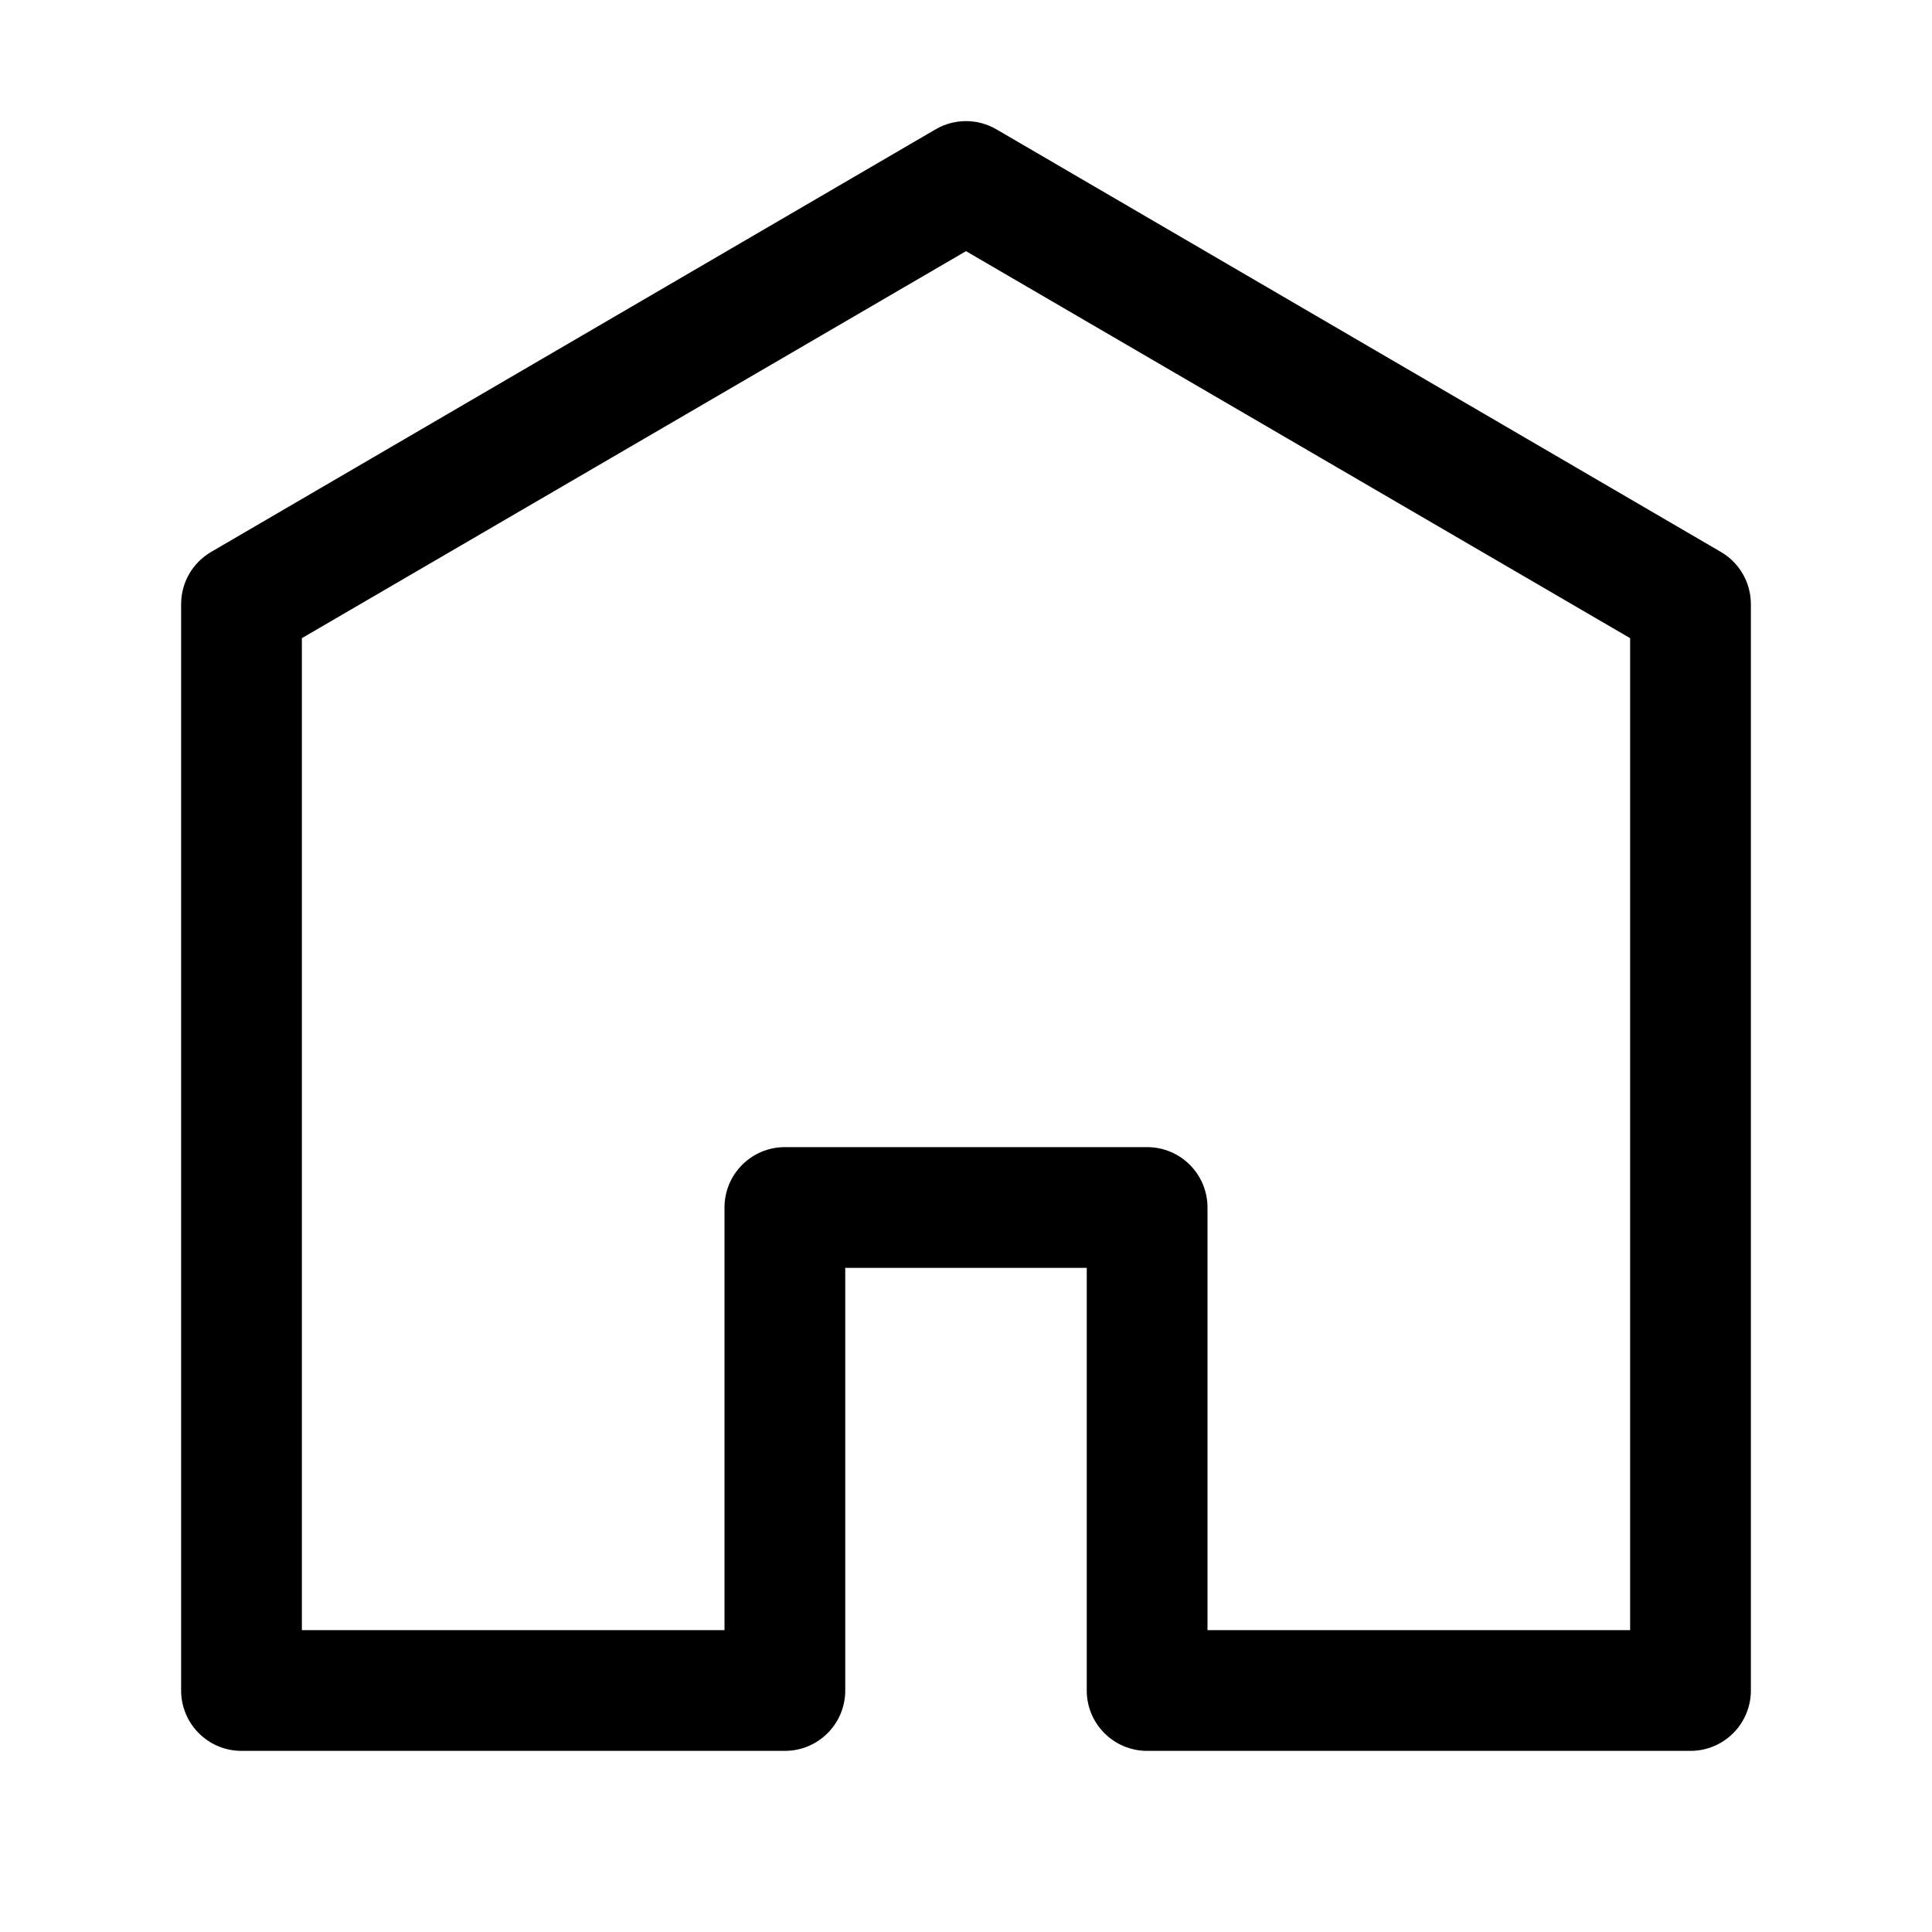
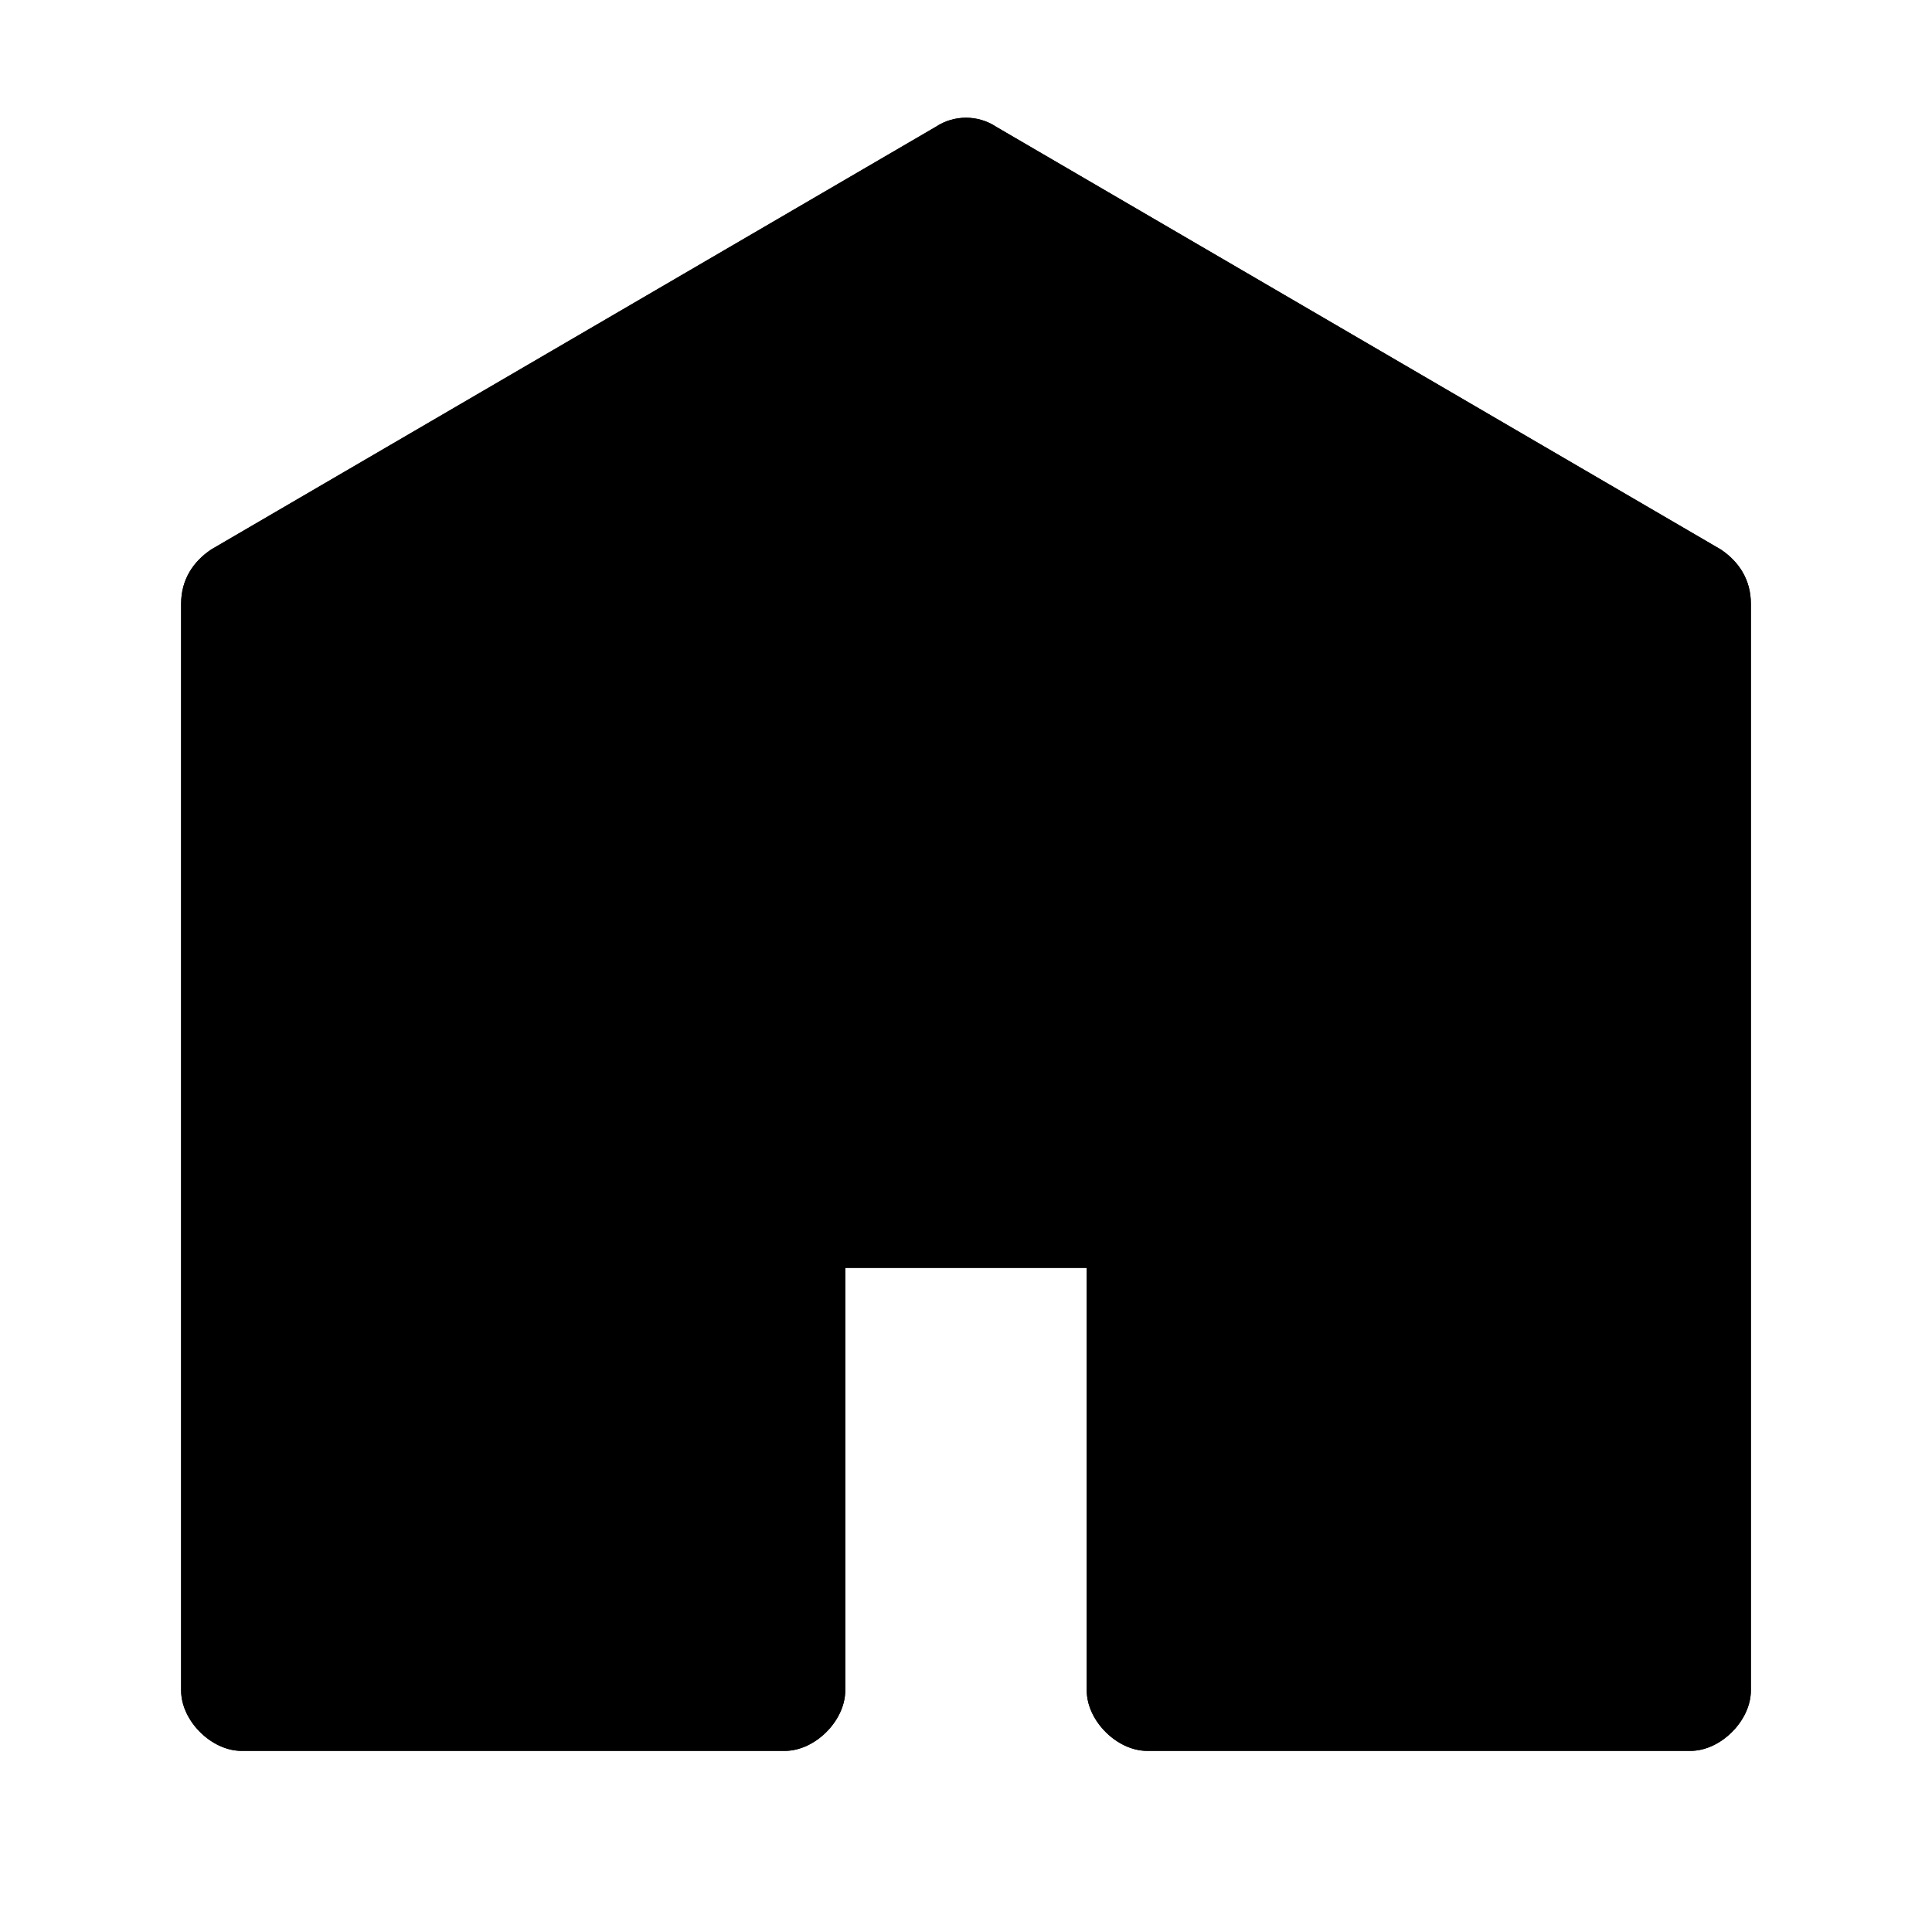
- <svg xmlns="http://www.w3.org/2000/svg" viewBox="0 0 32 32">
-   <path d="M28.5,9.14l-12-7a1,1,0,0,0-1,0l-12,7A1,1,0,0,0,3,10V28a1,1,0,0,0,1,1h9a1,1,0,0,0,1-1V21h4v7a1,1,0,0,0,1,1h9a1,1,0,0,0,1-1V10A1,1,0,0,0,28.5,9.14ZM27,27H20V20a1,1,0,0,0-1-1H13a1,1,0,0,0-1,1v7H5V10.57L16,4.16l11,6.41Z" />
+ <svg xmlns="http://www.w3.org/2000/svg" version="1.1" id="Layer_1" x="0px" y="0px" viewBox="0 0 32 32" style="enable-background:new 0 0 32 32;" xml:space="preserve">
+   <path d="M29,10v18c0,0.5-0.5,1-1,1h-9c-0.5,0-1-0.5-1-1v-7h-4v7c0,0.5-0.5,1-1,1H4c-0.5,0-1-0.5-1-1V10c0-0.4,0.2-0.7,0.5-0.9l12-7  c0.3-0.2,0.7-0.2,1,0l12,7C28.8,9.3,29,9.6,29,10z" />
+   <path d="M28.5,9.1l-12-7c-0.3-0.2-0.7-0.2-1,0l-12,7C3.2,9.3,3,9.6,3,10v18c0,0.5,0.5,1,1,1h9c0.5,0,1-0.5,1-1v-7h4v7  c0,0.5,0.5,1,1,1h9c0.5,0,1-0.5,1-1V10C29,9.6,28.8,9.3,28.5,9.1z M27,27h-7v-7c0-0.5-0.5-1-1-1h-6c-0.5,0-1,0.5-1,1v7H5V10.6  l11-6.4l11,6.4V27z" />
</svg>
